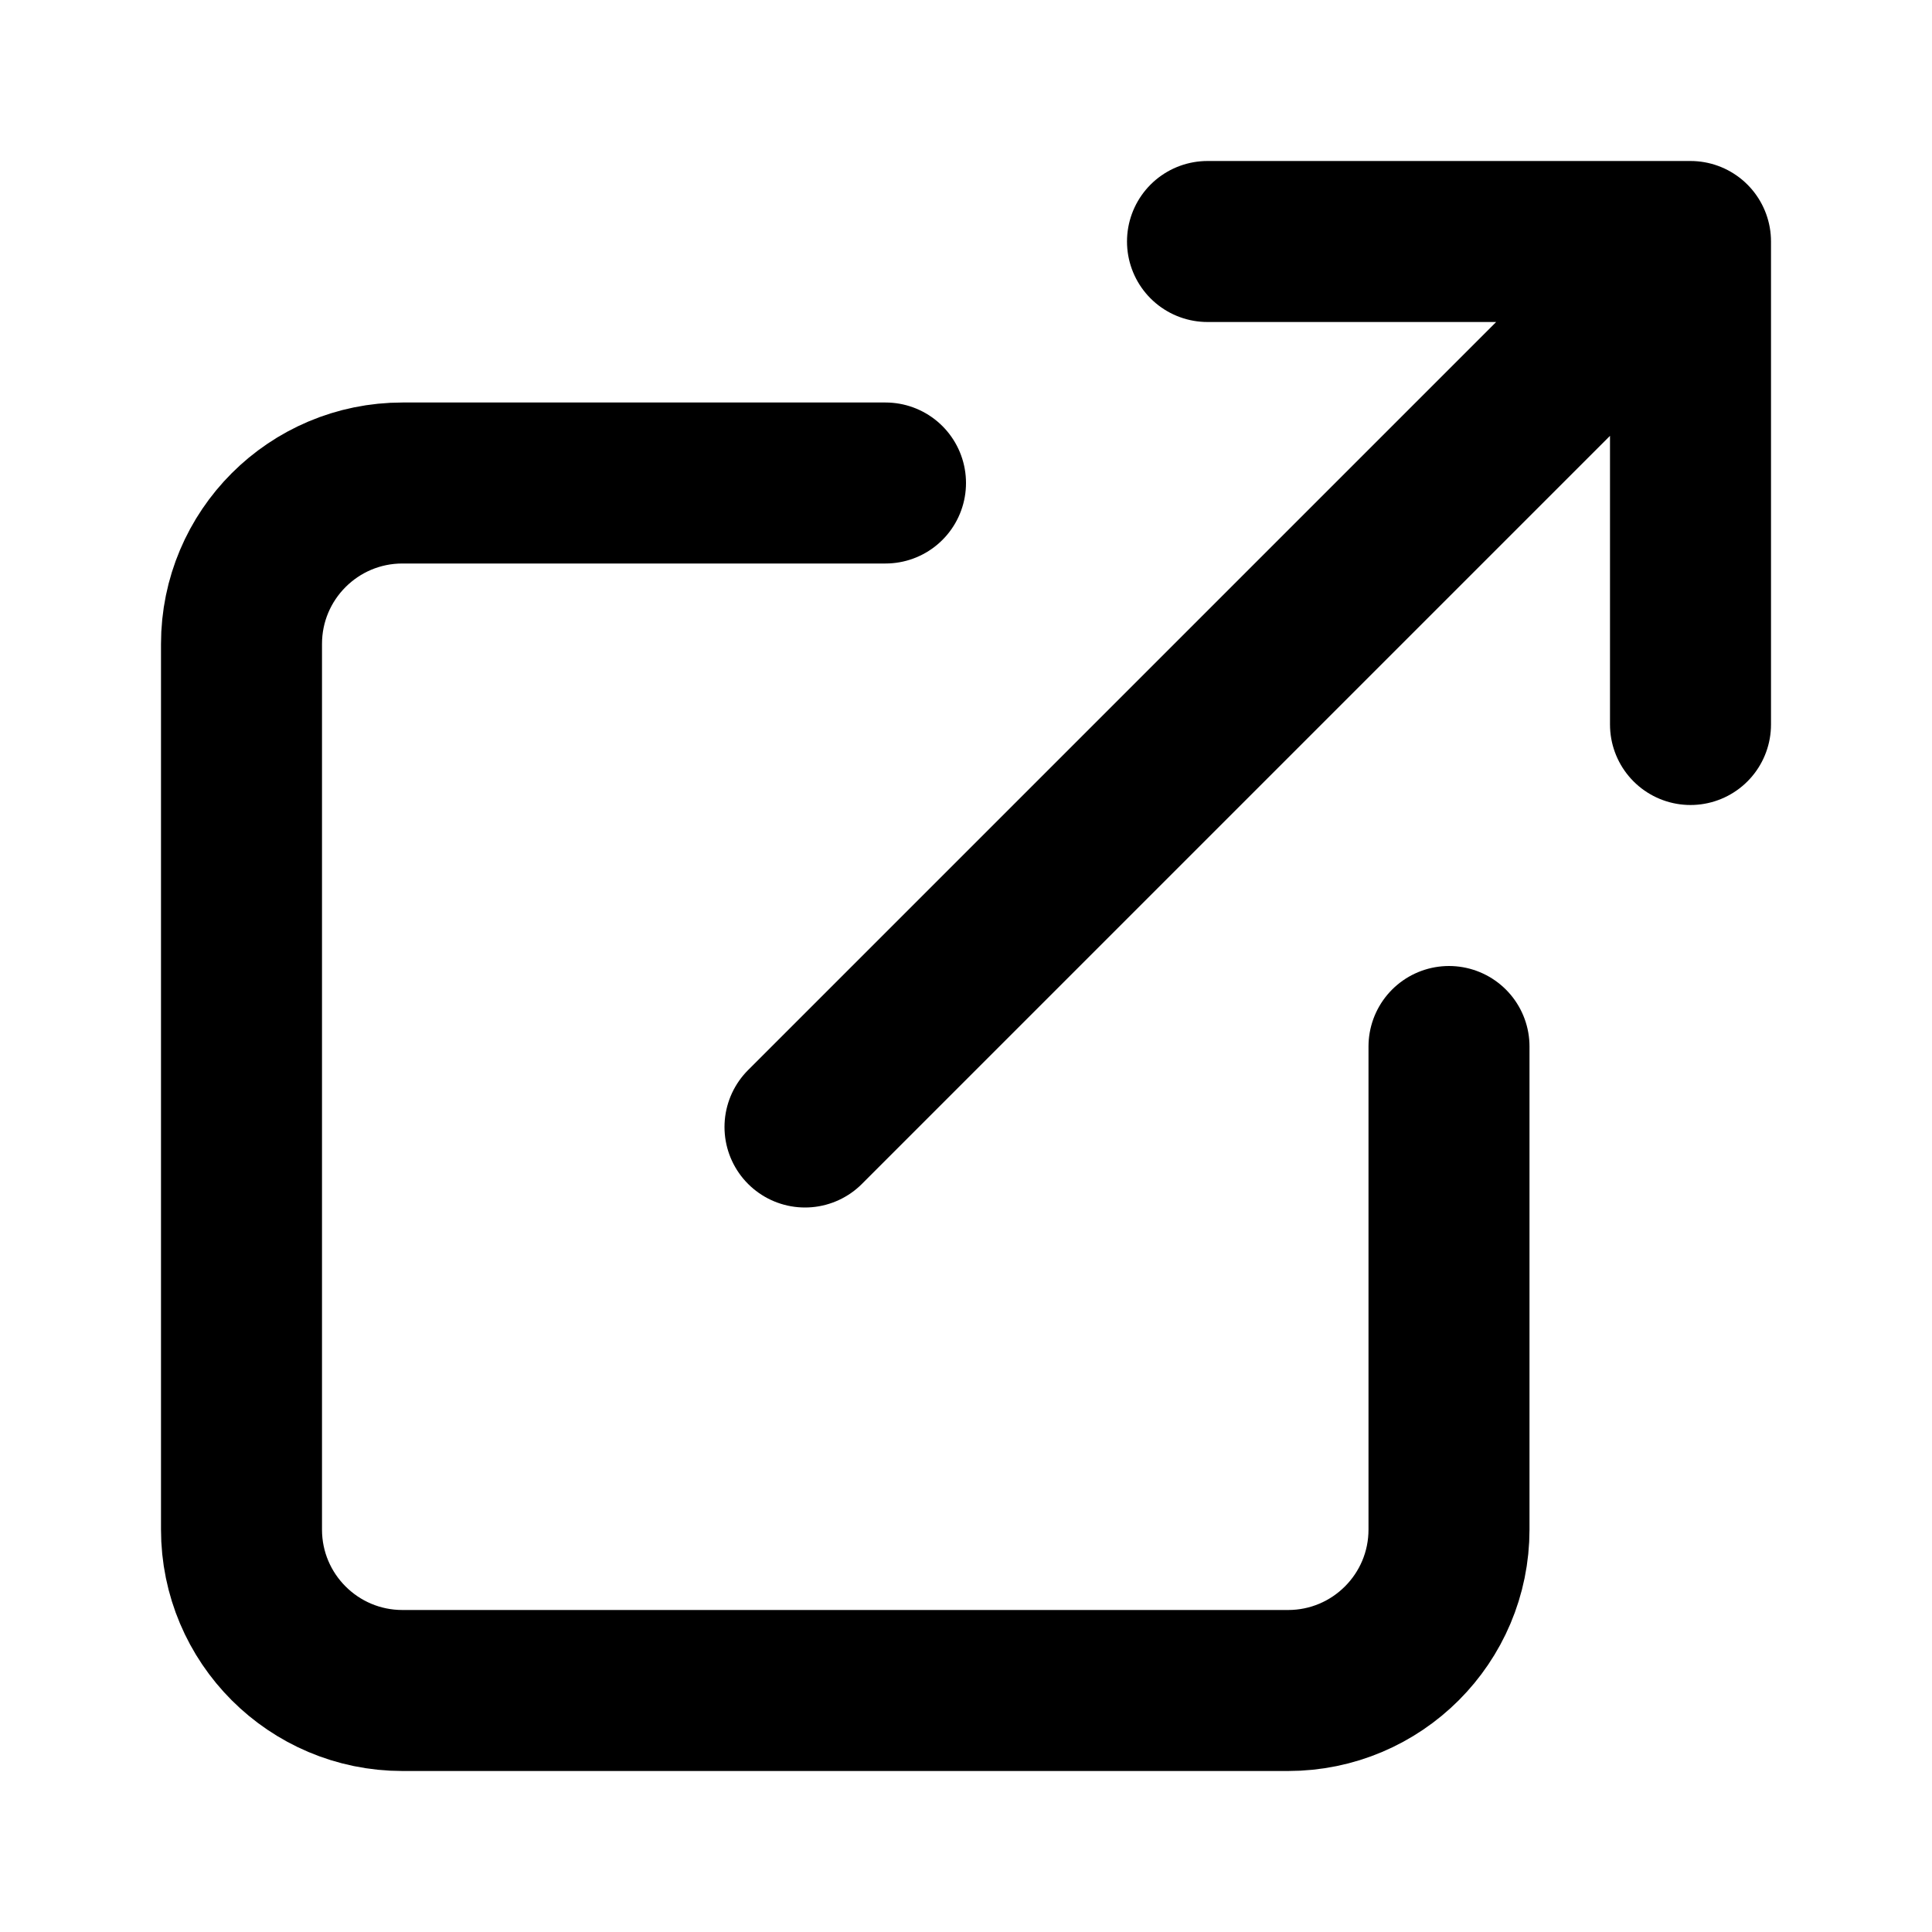
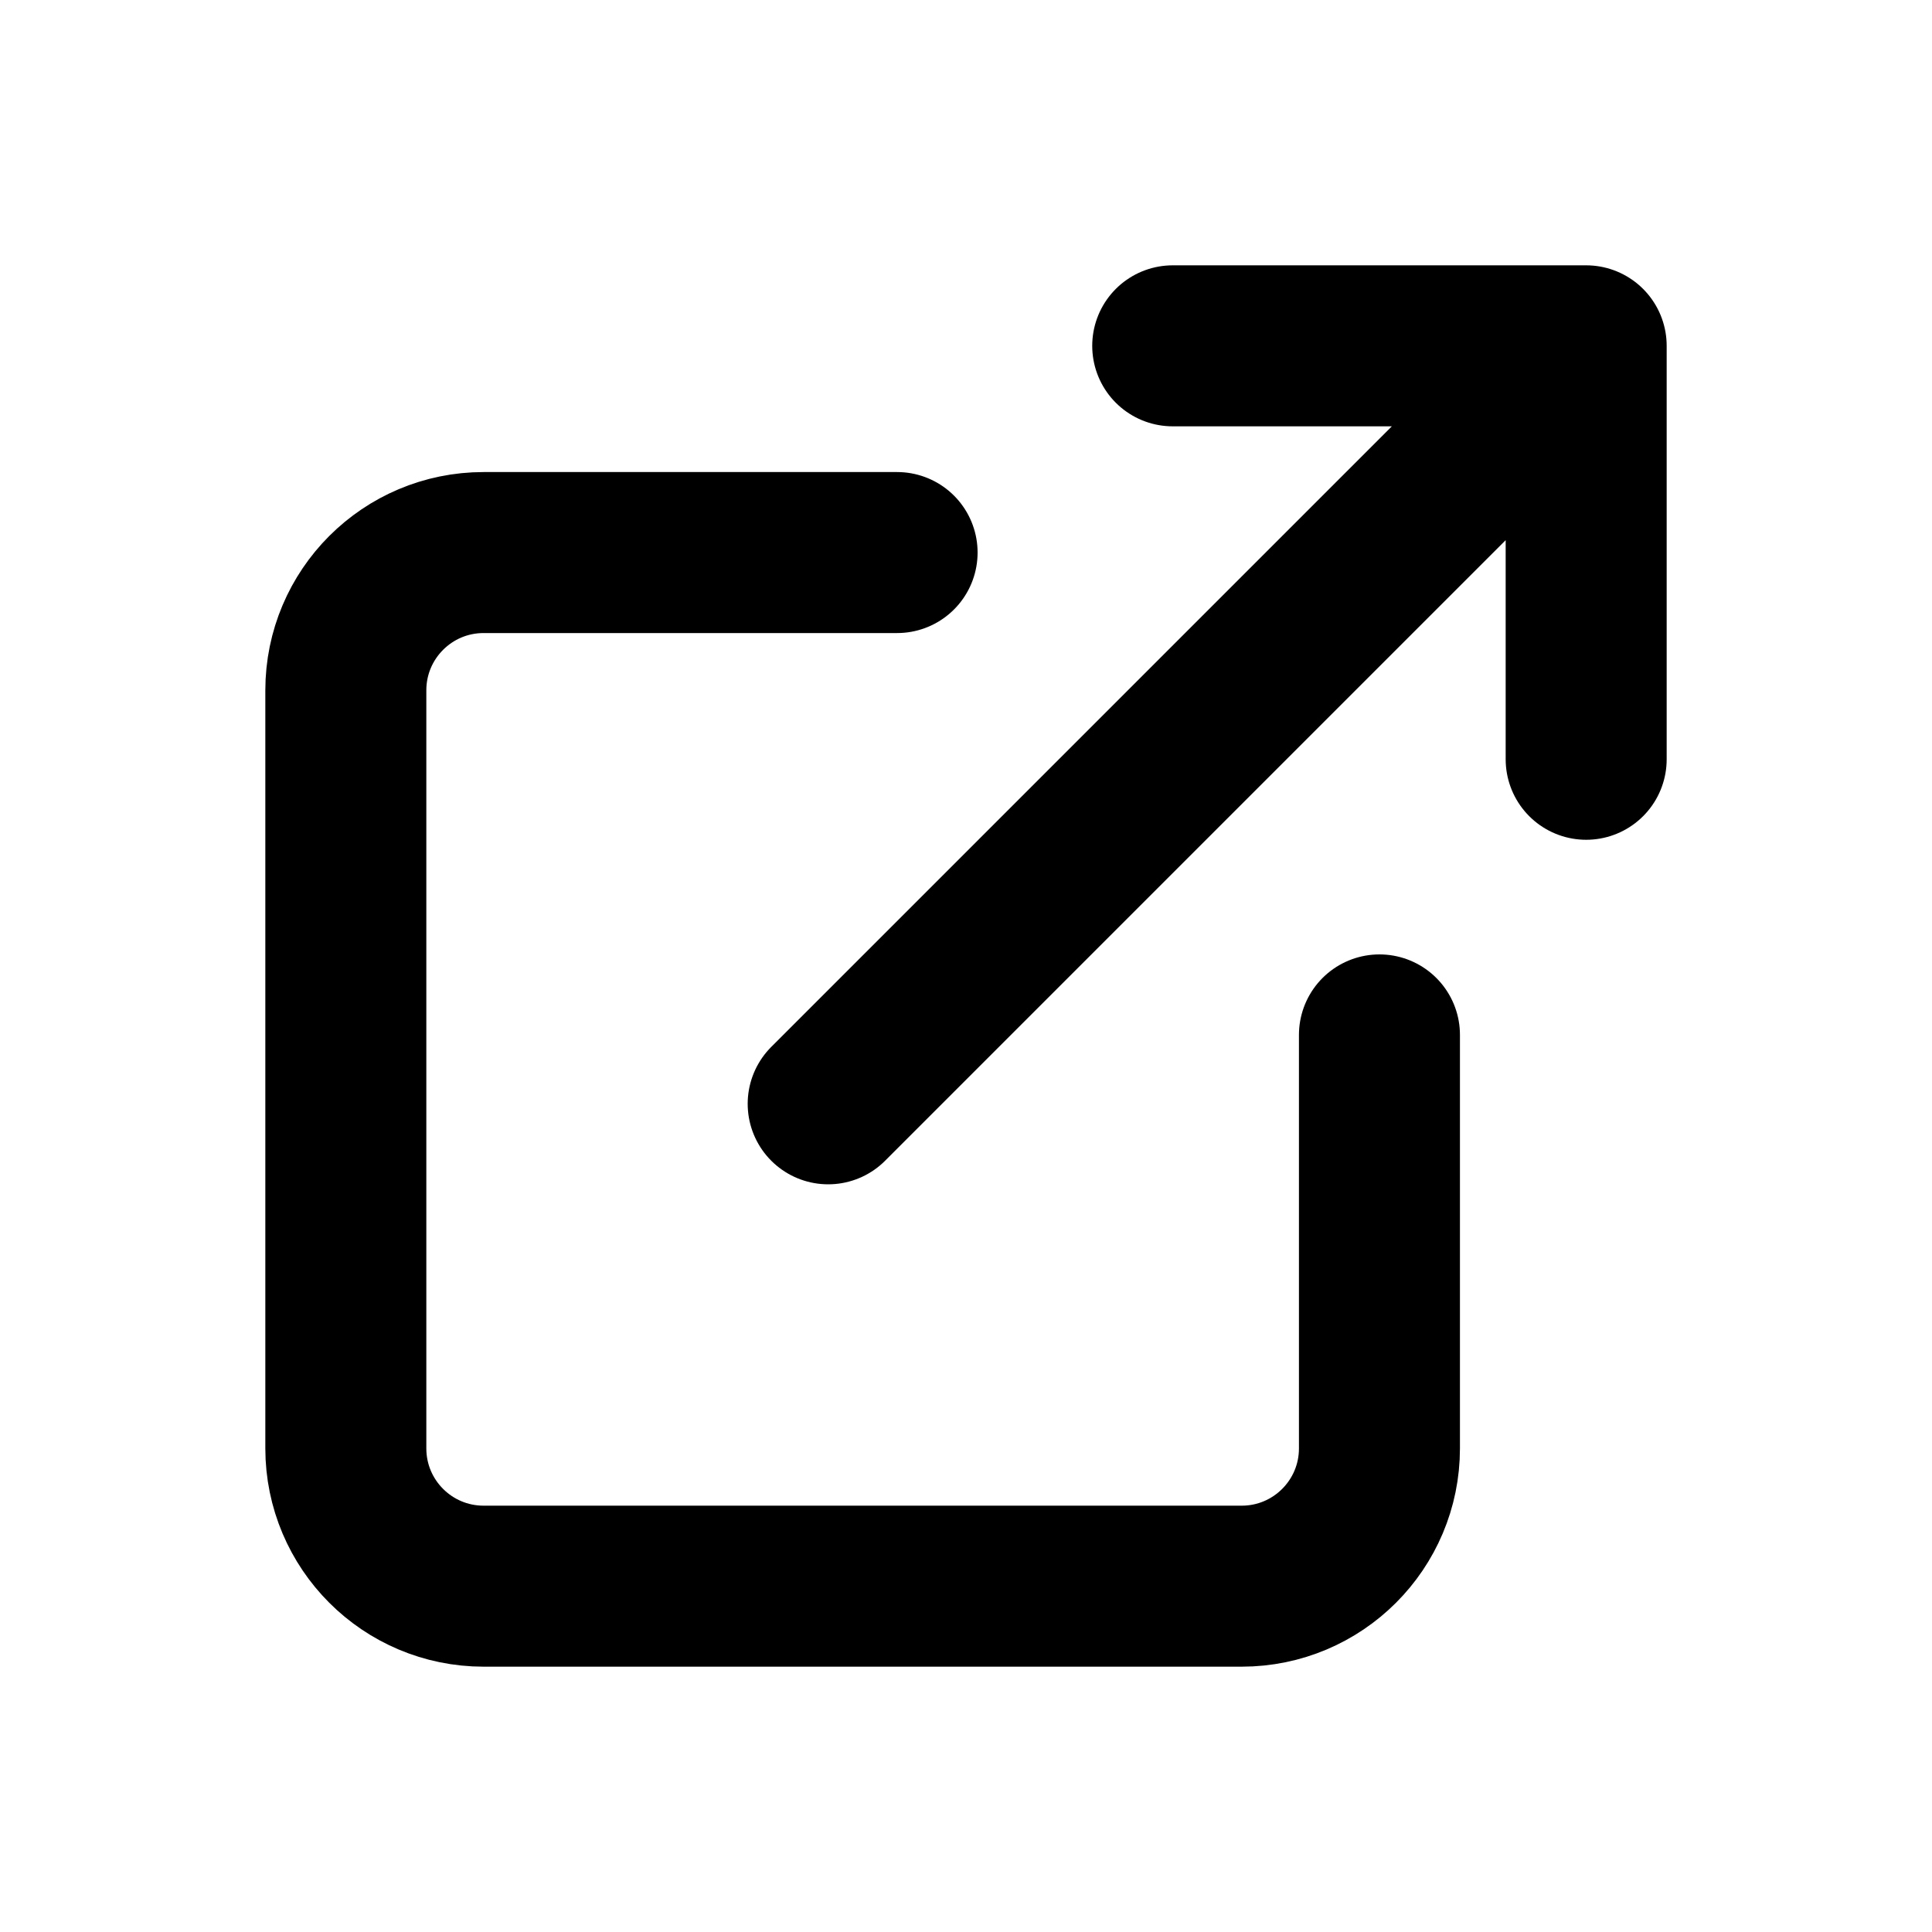
<svg xmlns="http://www.w3.org/2000/svg" width="24" height="24" viewBox="0 0 24 24" fill="none">
  <g>
    <g clip-path="url(#clip1)">
-       <path transform="matrix(1 0 0 1 3 3)" d="M12 0L18 0L18 6M7 11L18 0M15 10L15 16C15 17.105 14.105 18 13 18L2 18C0.895 18 0 17.105 0 16L0 5C0 3.895 0.895 3 2 3L8 3" fill="none" stroke="currentColor" stroke-width="2" stroke-linecap="round" stroke-linejoin="round" />
+       <path transform="matrix(1 0 0 1 4.296 4.296)" d="M10.272 0L15.408 0L15.408 5.136M5.992 9.416L15.408 0M12.84 8.56L12.84 13.696C12.84 14.642 12.074 15.408 11.128 15.408L1.712 15.408C0.766 15.408 0 14.642 0 13.696L0 4.28C0 3.334 0.766 2.568 1.712 2.568L6.848 2.568" fill="none" stroke="currentColor" stroke-width="2" stroke-linecap="round" stroke-linejoin="round" />
    </g>
  </g>
  <defs>
    <clipPath id="clip1">
      <path d="M0 0L24 0L24 24L0 24Z" />
    </clipPath>
  </defs>
</svg>
